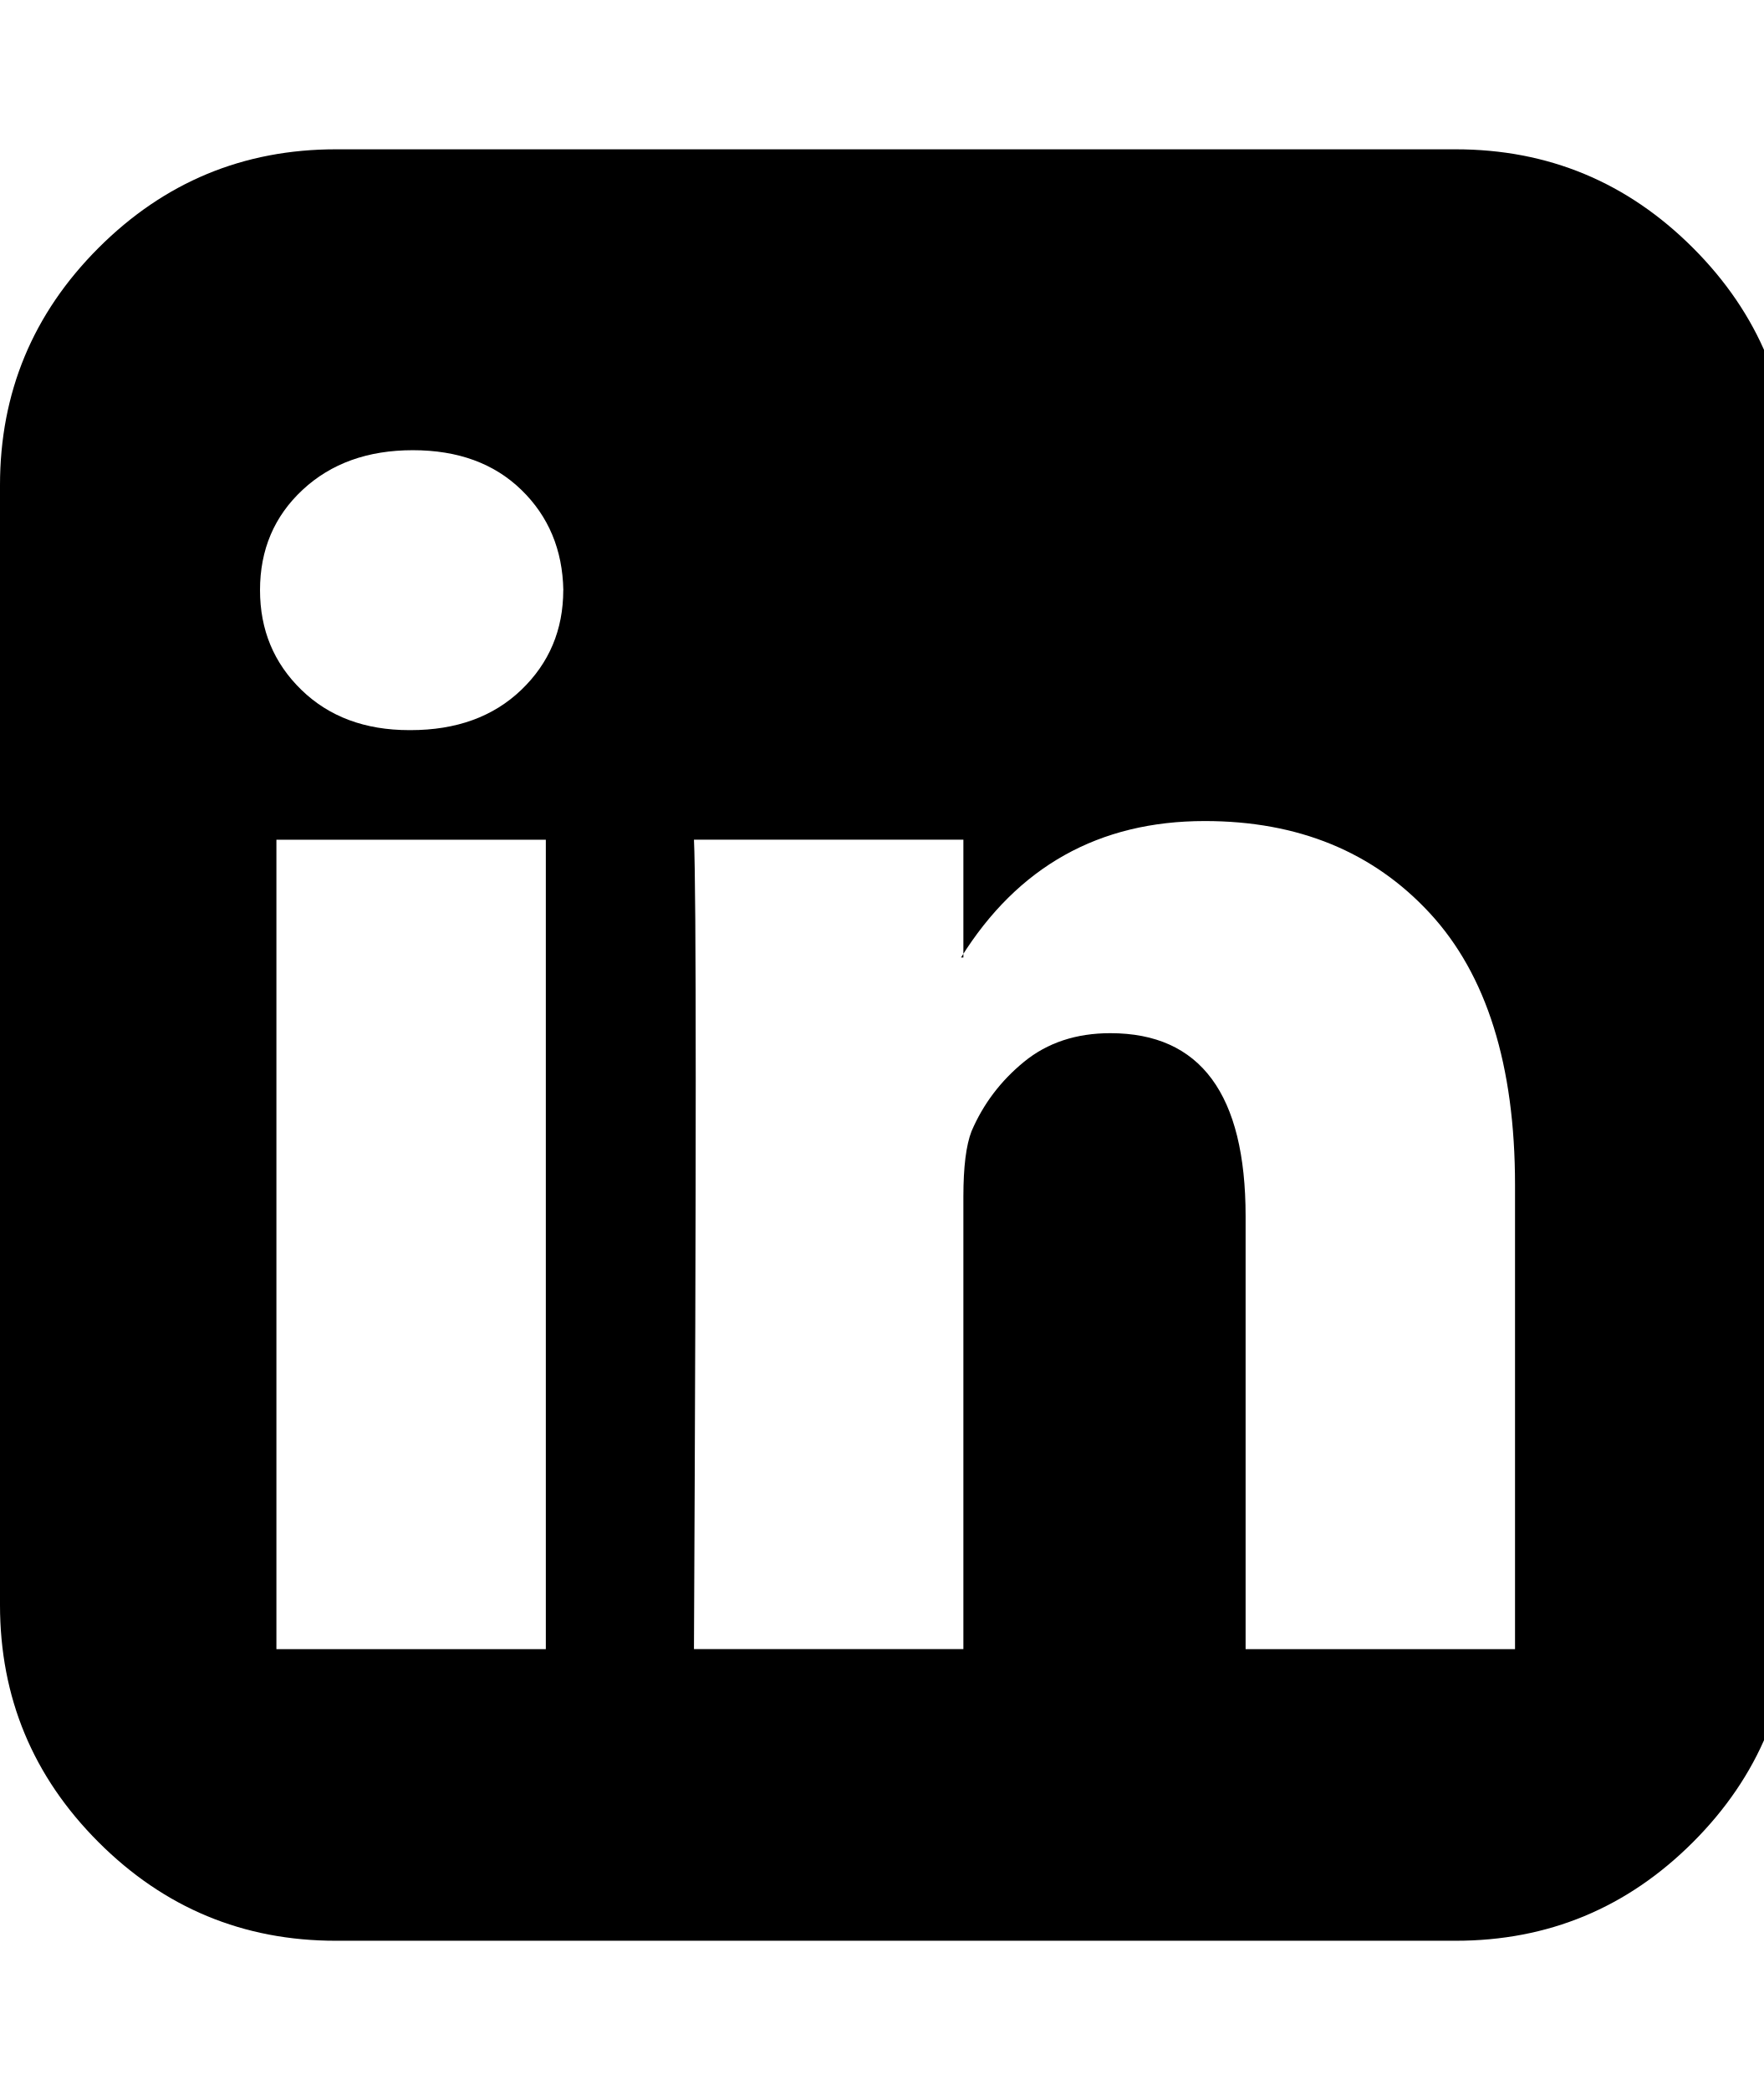
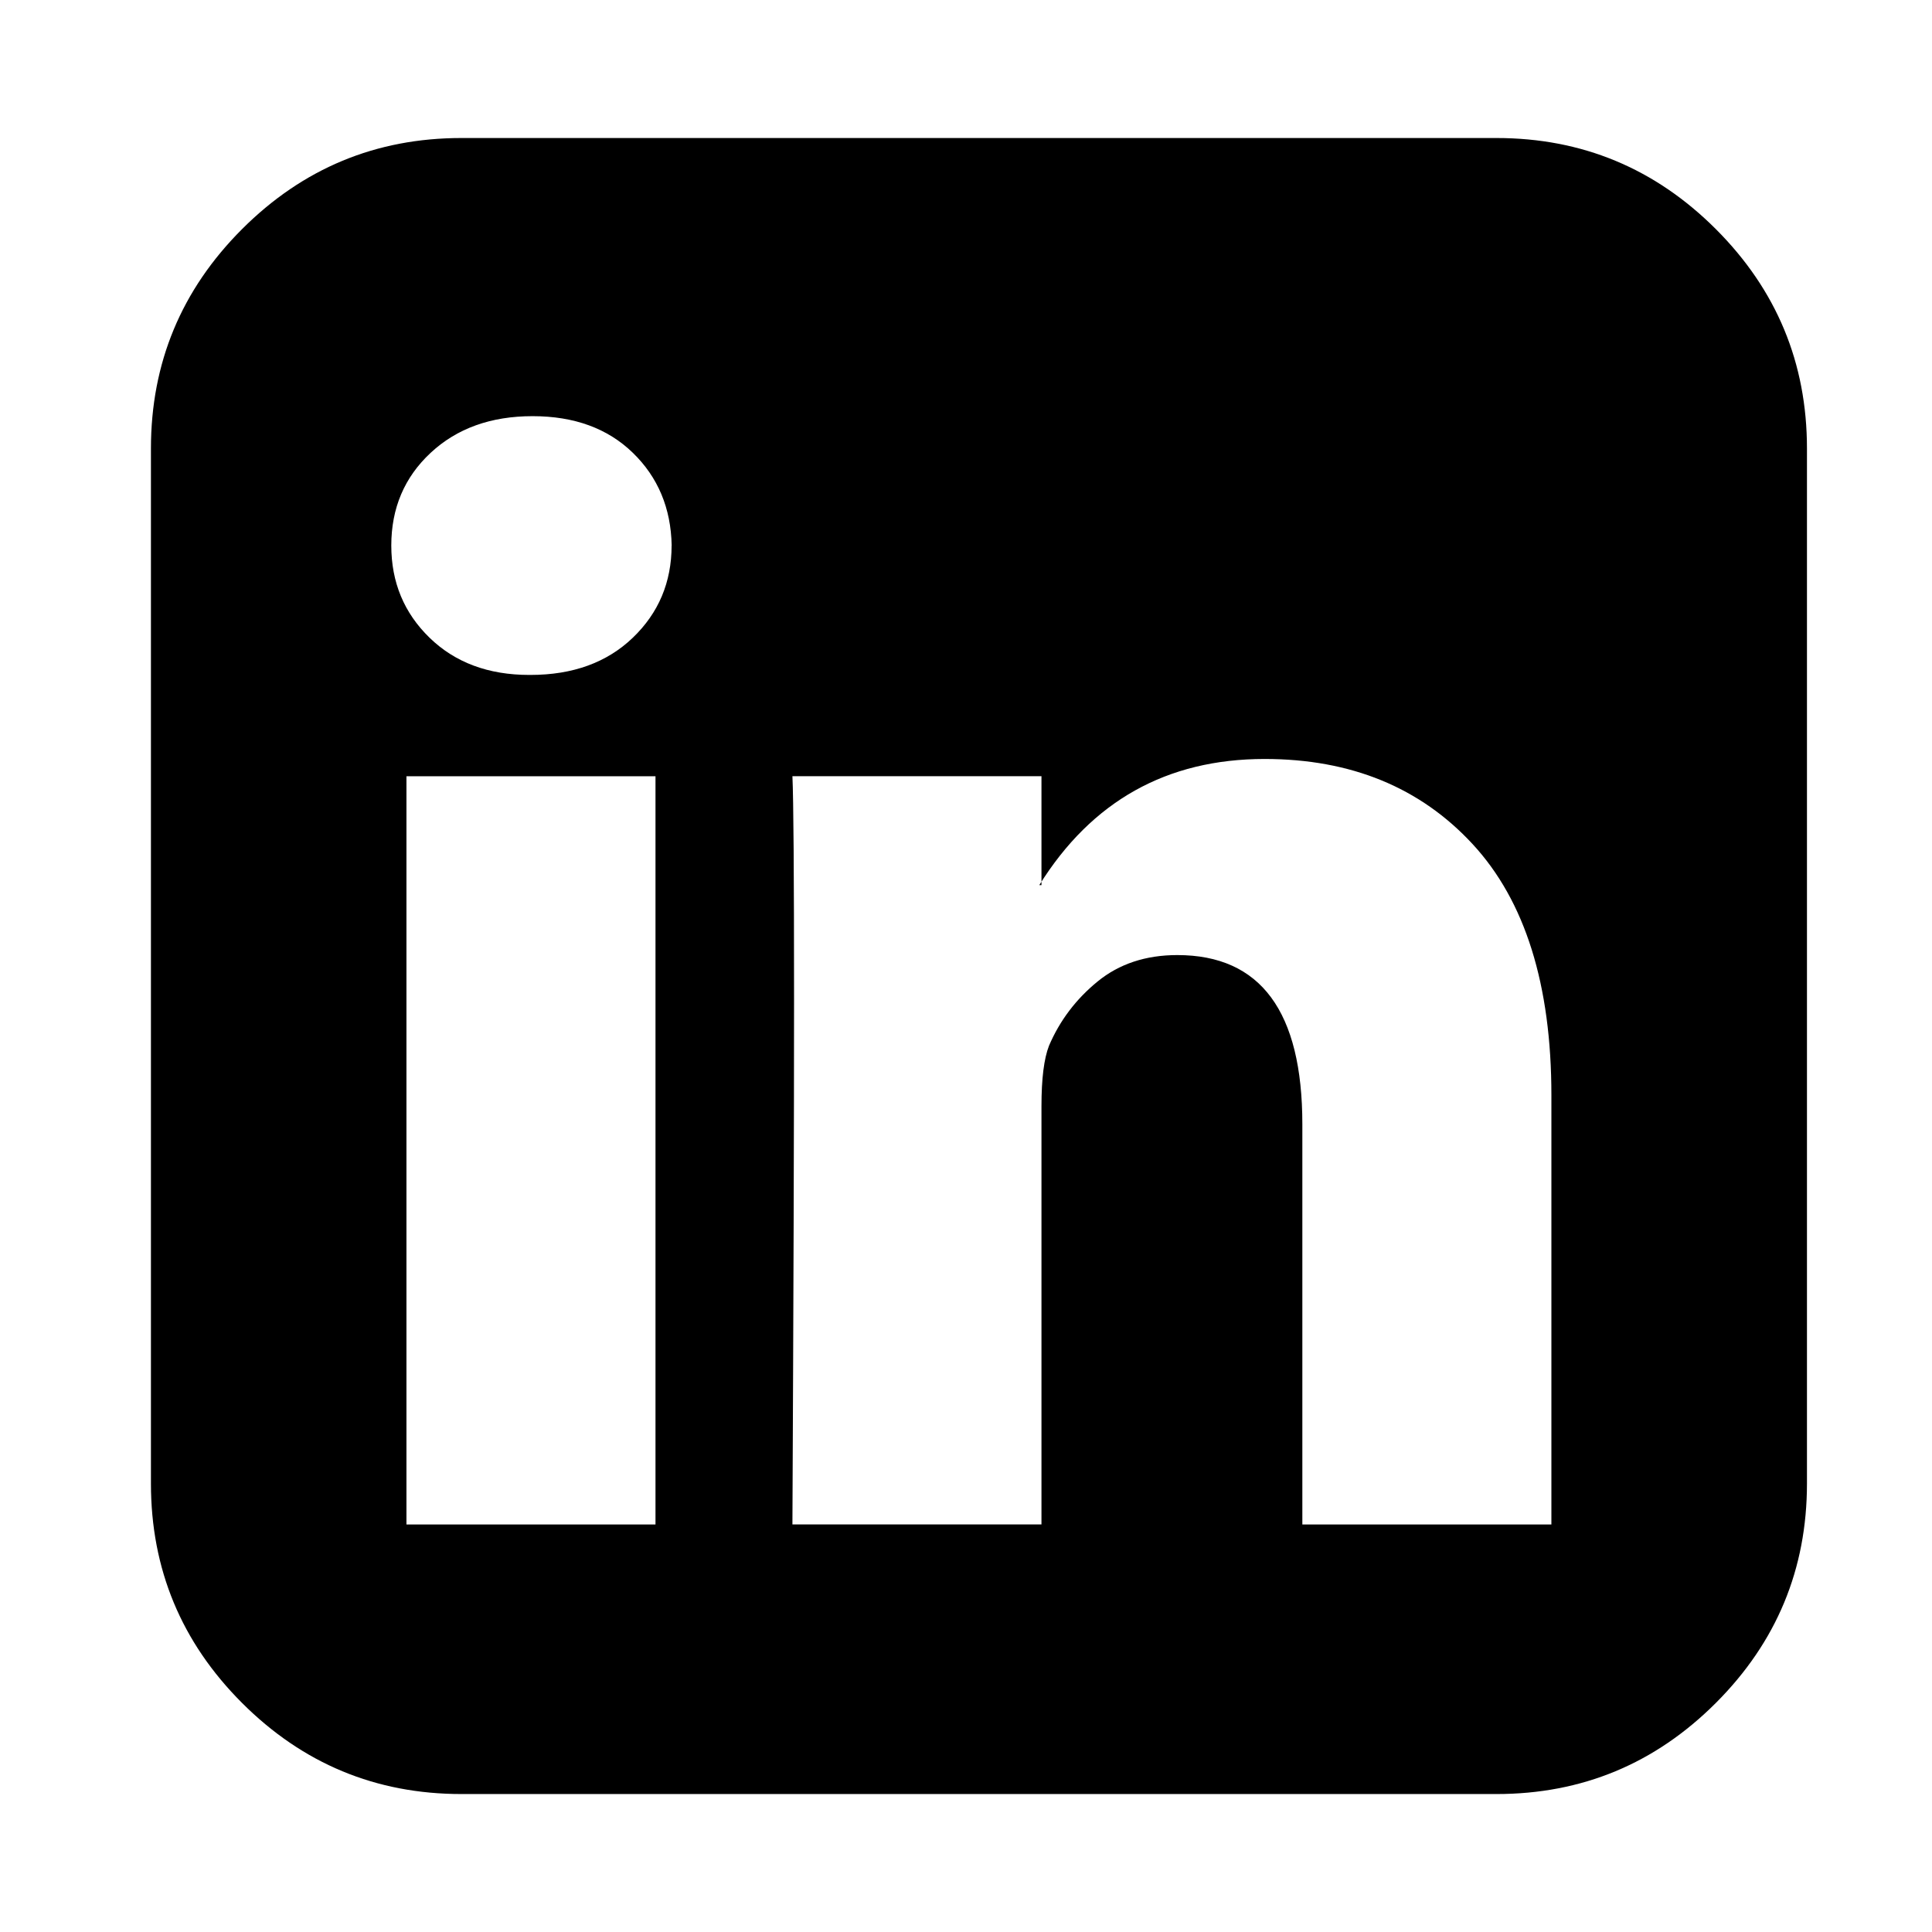
- <svg xmlns="http://www.w3.org/2000/svg" version="1.1" width="27" height="32" viewBox="0 0 27 32">
+ <svg xmlns="http://www.w3.org/2000/svg" version="1.1" width="32" height="32" viewBox="0 0 27 32">
  <path d="M4.232 25.25h4.125v-12.393h-4.125v12.393zM8.625 9.036q-0.018-0.929-0.643-1.536t-1.661-0.607-1.688 0.607-0.652 1.536q0 0.911 0.634 1.527t1.652 0.616h0.018q1.054 0 1.696-0.616t0.643-1.527zM19.071 25.25h4.125v-7.107q0-2.75-1.304-4.161t-3.446-1.411q-2.429 0-3.732 2.089h0.036v-1.804h-4.125q0.054 1.179 0 12.393h4.125v-6.929q0-0.679 0.125-1 0.268-0.625 0.804-1.063t1.321-0.438q2.071 0 2.071 2.804v6.625zM27.429 7.429v17.143q0 2.125-1.509 3.634t-3.634 1.509h-17.143q-2.125 0-3.634-1.509t-1.509-3.634v-17.143q0-2.125 1.509-3.634t3.634-1.509h17.143q2.125 0 3.634 1.509t1.509 3.634z" fill="#000000" />
</svg>
